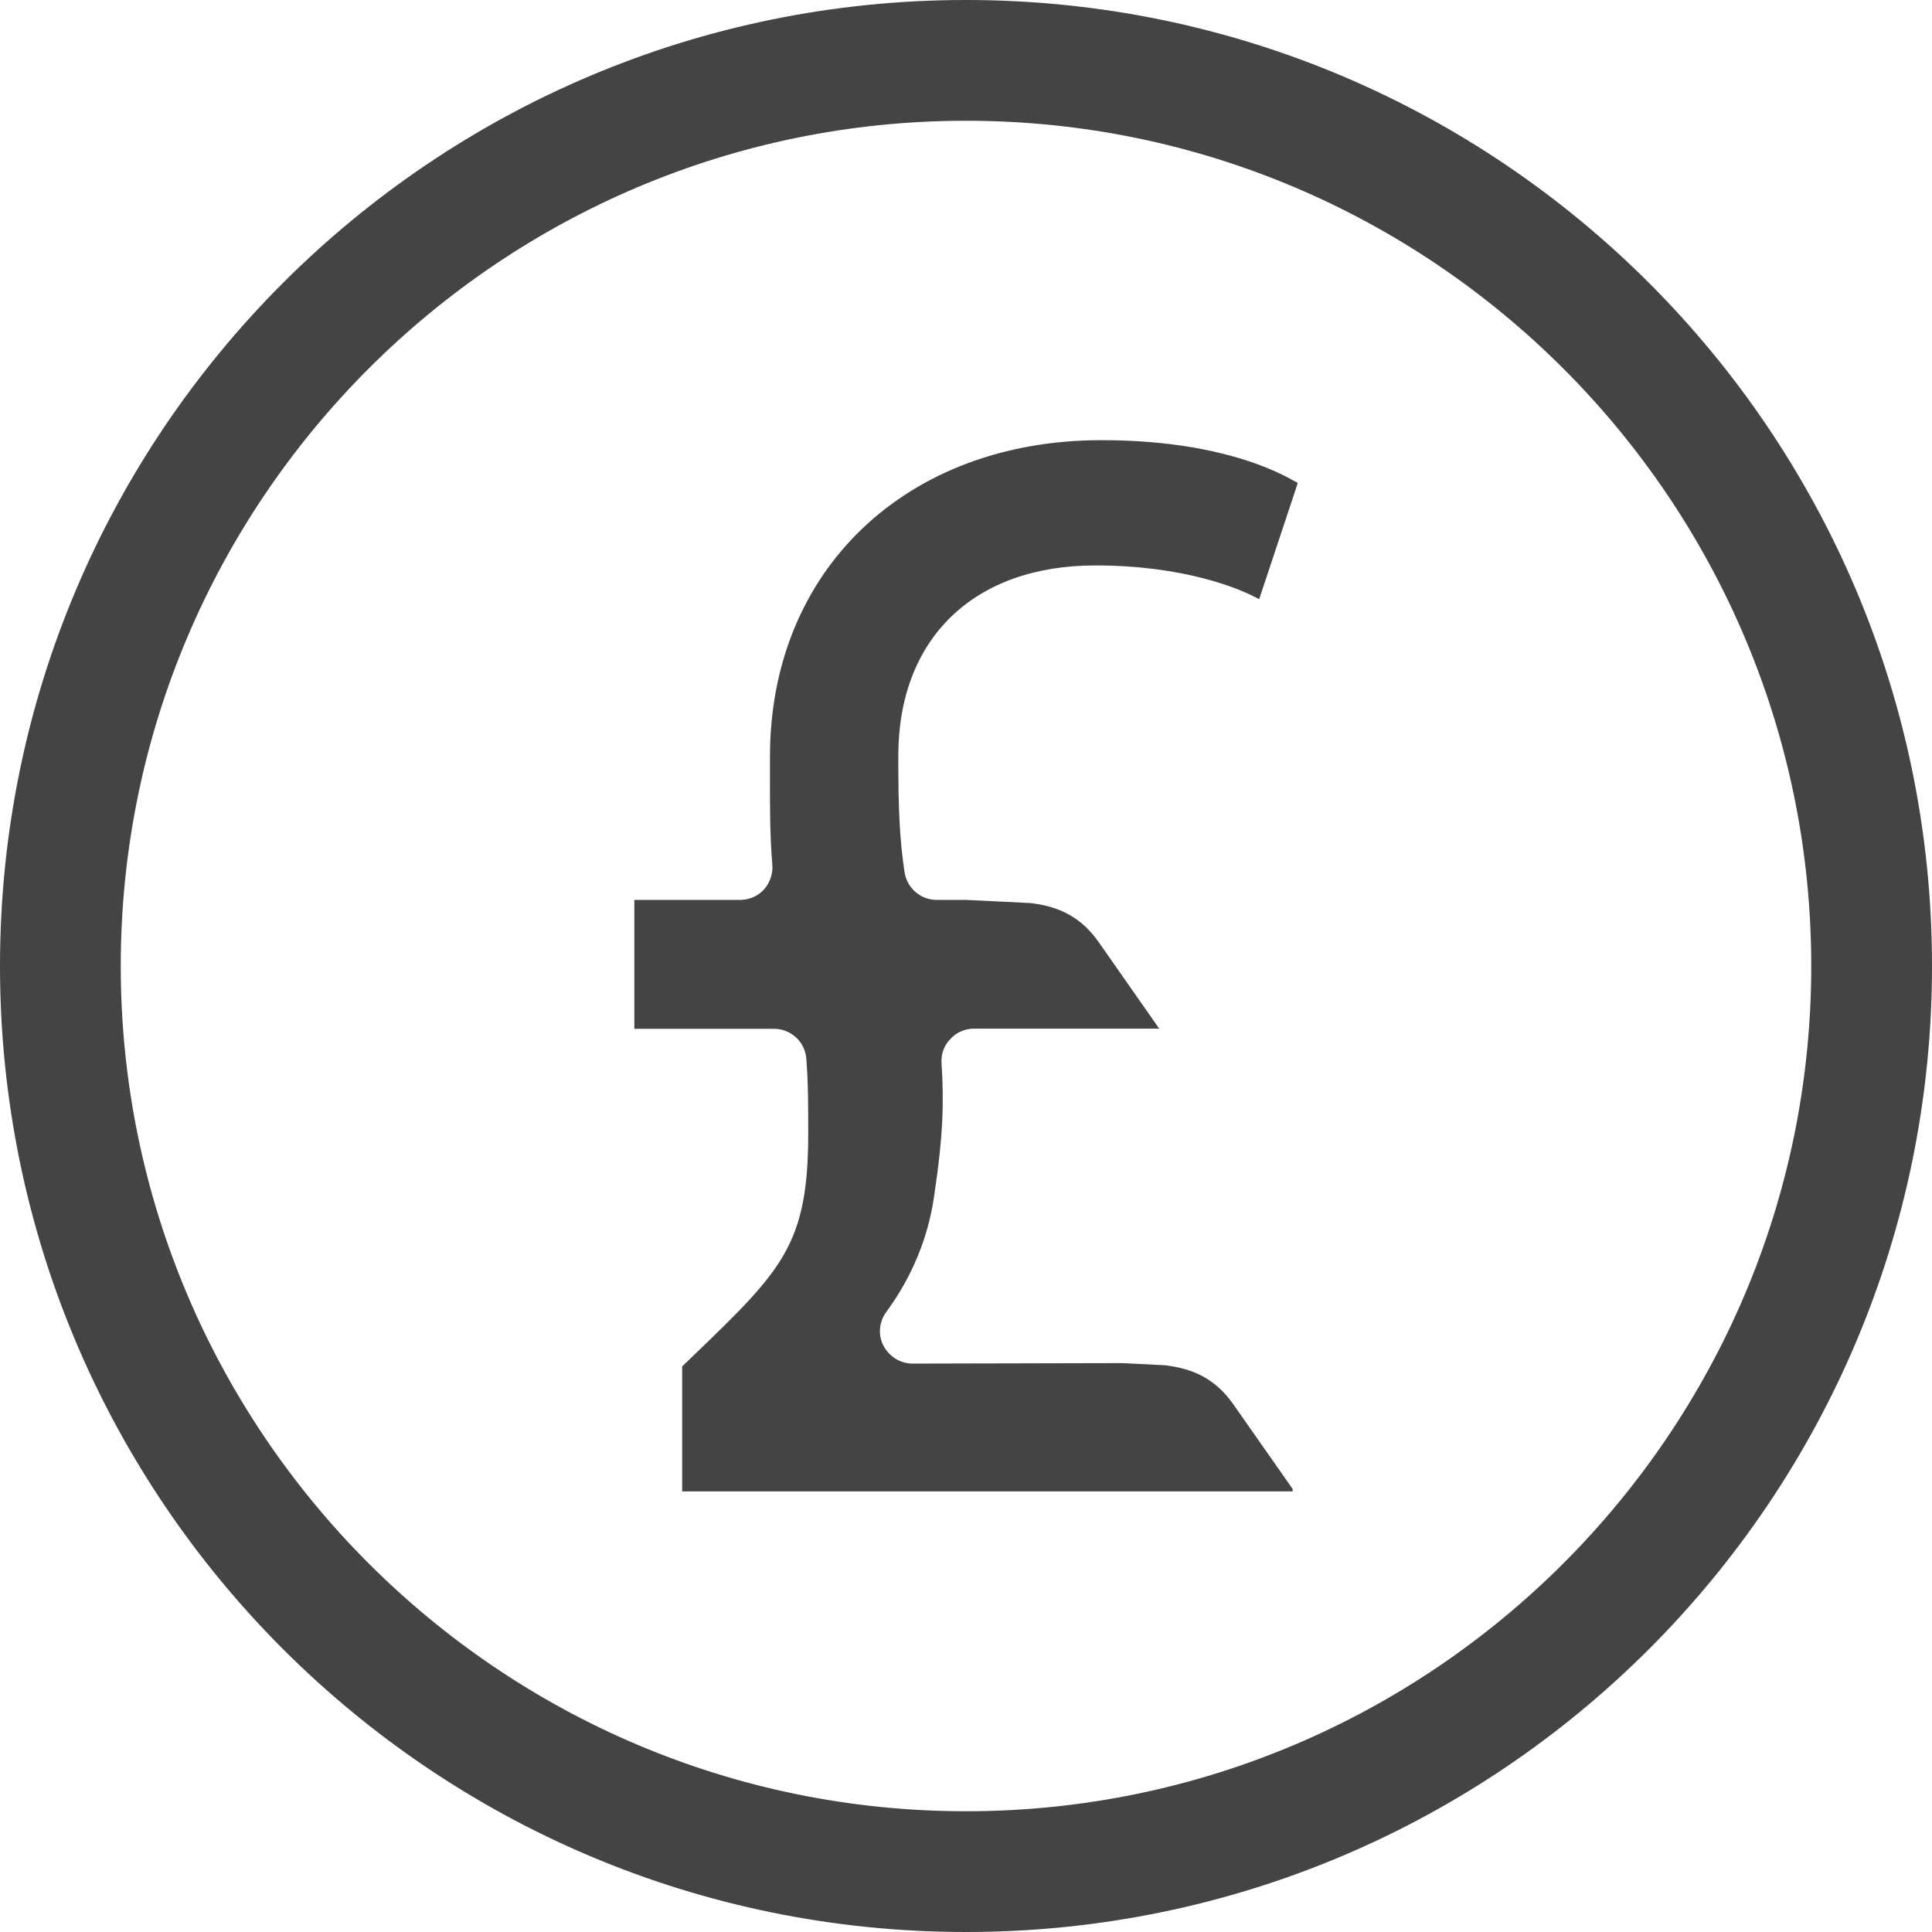
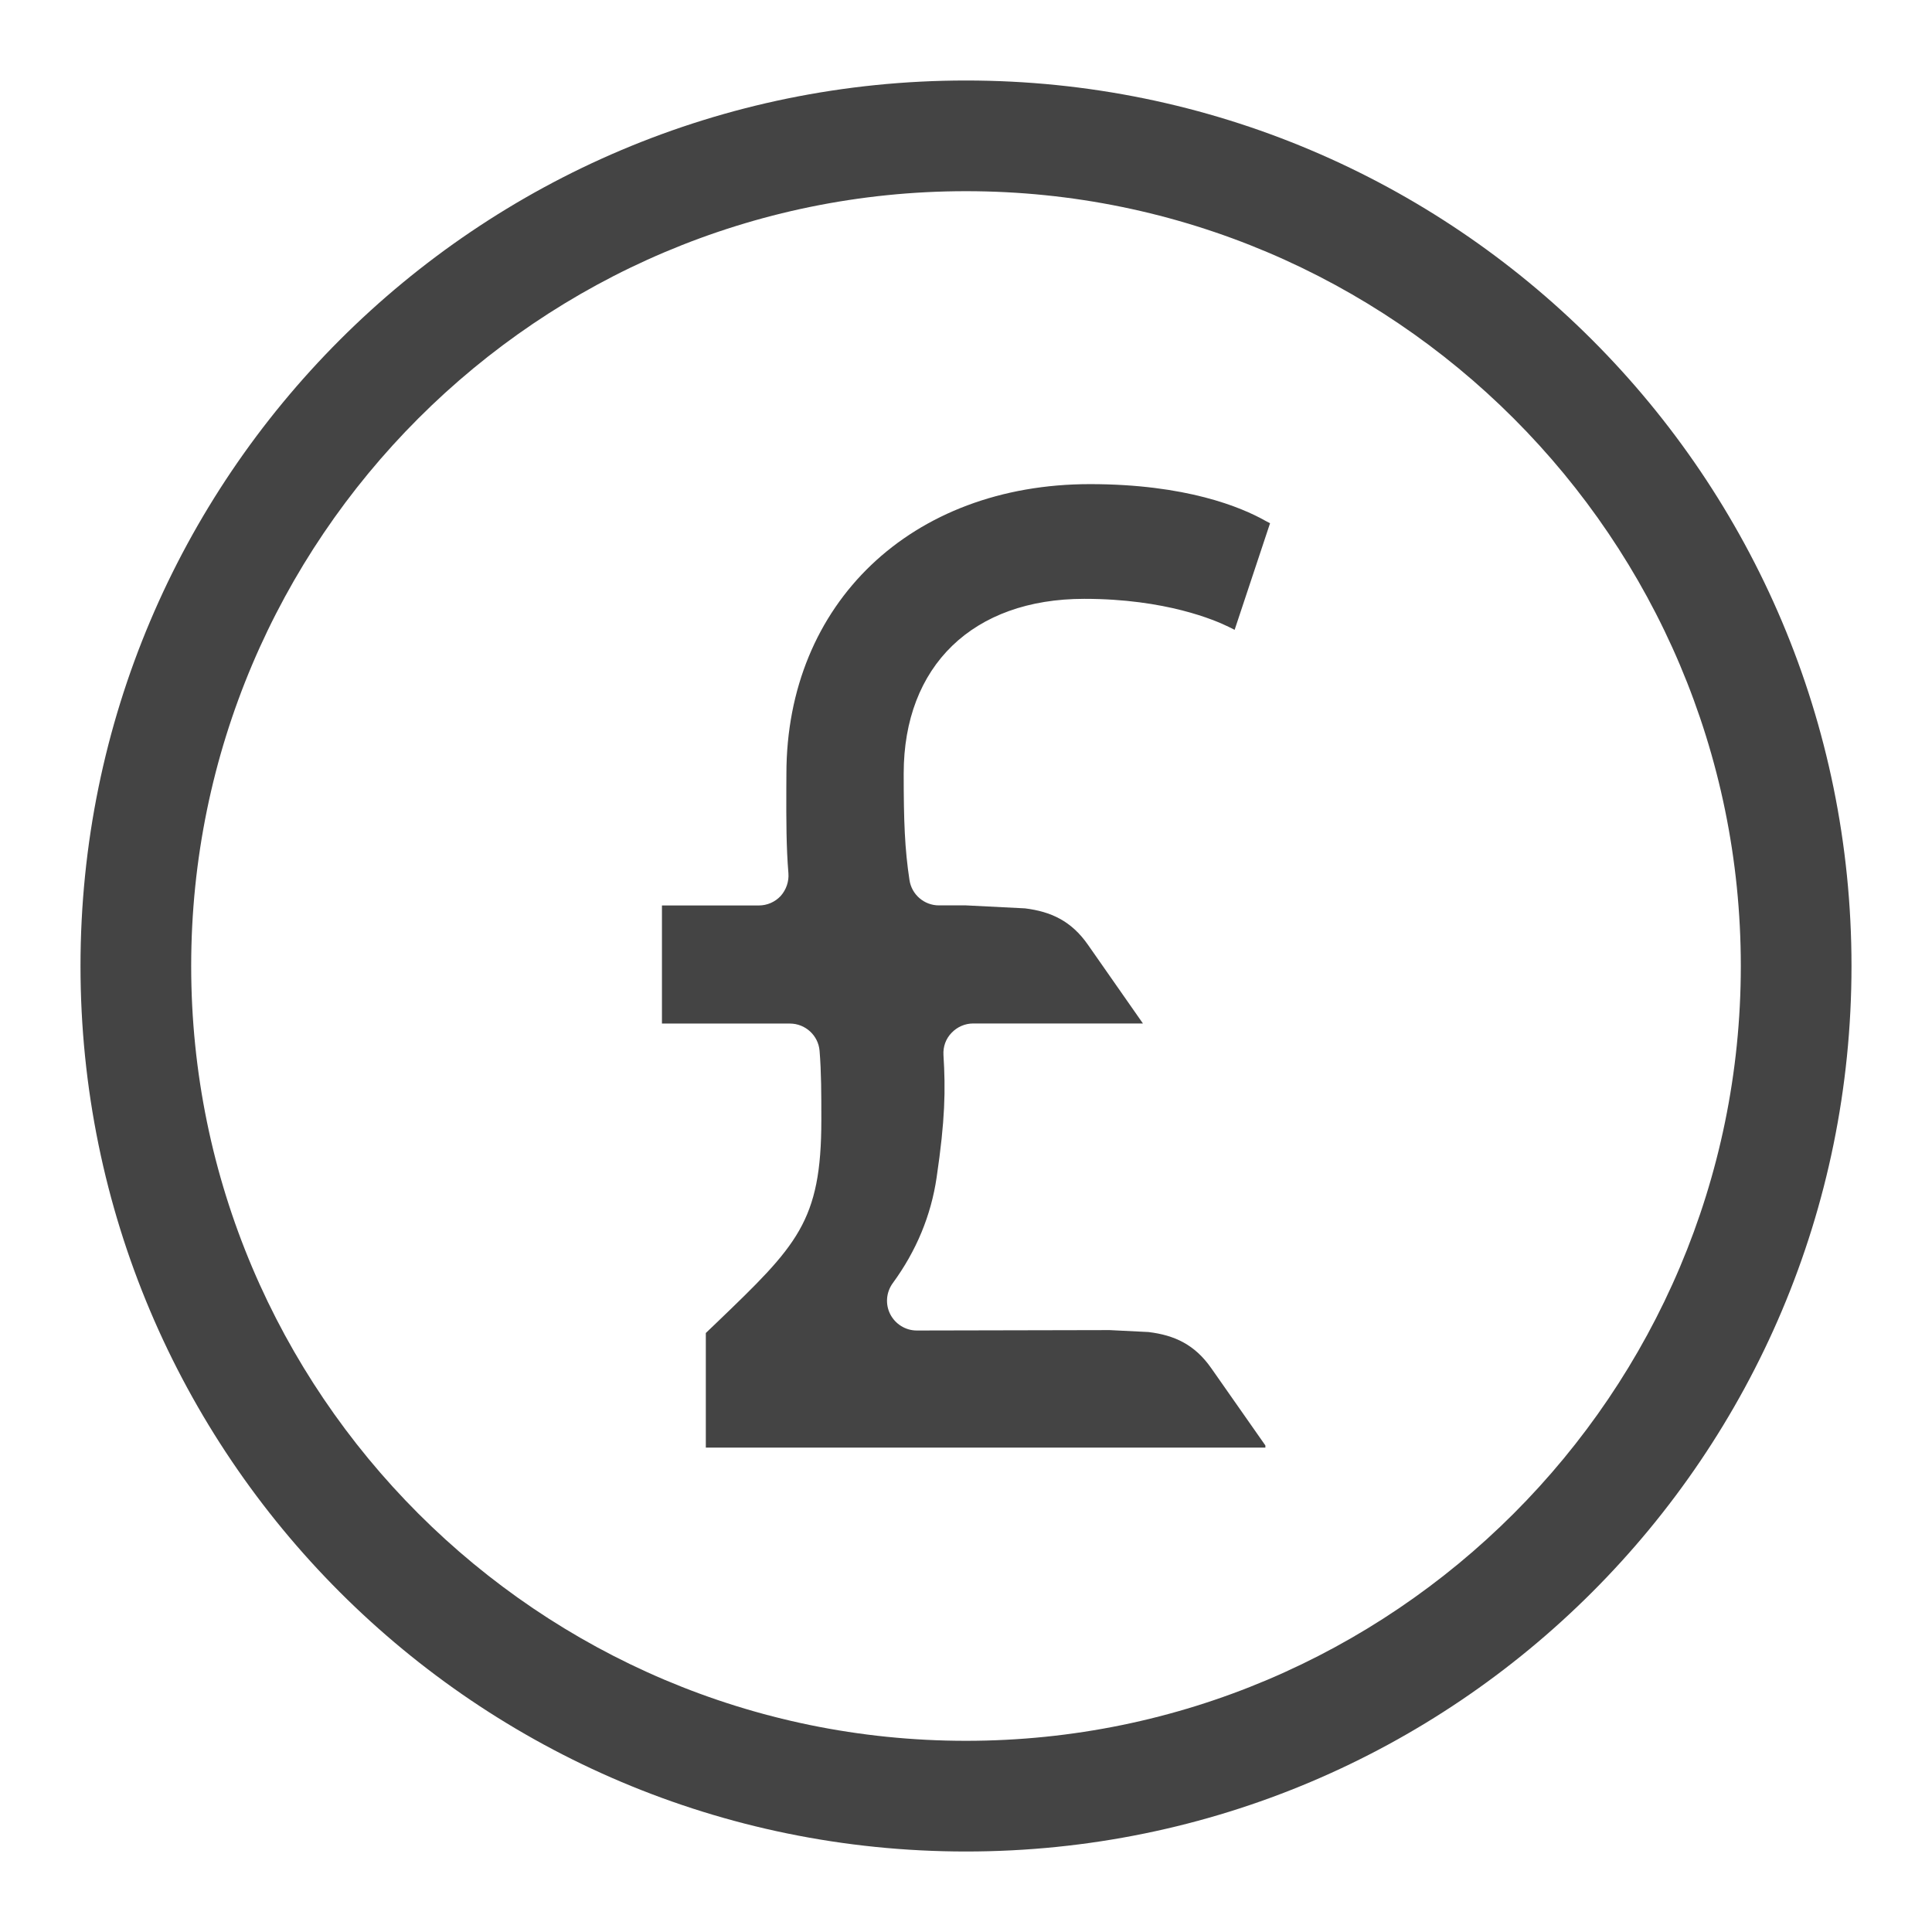
<svg xmlns="http://www.w3.org/2000/svg" version="1.1" width="24" height="24" viewBox="0 0 24 24">
-   <path fill="#444" d="M10.040 14.087c0-0.351 0-0.642-0.024-0.938-0.017-0.209-0.192-0.369-0.402-0.369h-1.734v-1.601h1.313c0.113 0 0.221-0.046 0.297-0.129 0.075-0.086 0.114-0.197 0.104-0.308-0.030-0.357-0.030-0.719-0.029-1.137v-0.211c0-2.311 1.692-3.926 4.116-3.926 1.299 0 2.048 0.311 2.379 0.498l0.062 0.033-0.48 1.444-0.082-0.041c-0.178-0.089-0.846-0.378-1.954-0.378-1.509 0-2.447 0.907-2.447 2.367 0 0.645 0.014 1.023 0.078 1.445 0.030 0.197 0.2 0.343 0.399 0.343h0.366l0.799 0.039c0.351 0.042 0.627 0.169 0.852 0.492l0.747 1.068h-2.301c-0.111 0-0.218 0.046-0.293 0.129-0.078 0.078-0.117 0.186-0.11 0.299 0.030 0.474 0.024 0.879-0.093 1.66-0.075 0.513-0.274 0.996-0.594 1.433-0.090 0.123-0.104 0.284-0.034 0.418s0.209 0.222 0.36 0.222l2.613-0.006 0.526 0.027c0.351 0.042 0.627 0.169 0.852 0.492l0.732 1.045v0.030h-7.584v-1.553l0.147-0.141c1.091-1.052 1.419-1.37 1.419-2.75zM24 12c0 6.627-5.373 12-12 12s-12-5.373-12-12 5.373-12 12-12 12 5.373 12 12zM22.5 12c0-5.788-4.71-10.5-10.5-10.5s-10.5 4.712-10.5 10.5 4.71 10.5 10.5 10.5 10.5-4.712 10.5-10.5z" />
+   <path fill="#444" d="M10.203 13.912c0-0.322 0-0.588-0.022-0.859-0.016-0.19-0.176-0.338-0.369-0.338h-1.589v-1.467h1.203c0.104 0 0.202-0.043 0.272-0.118 0.069-0.078 0.104-0.18 0.096-0.282-0.027-0.327-0.027-0.658-0.026-1.042l0.001-0.193c0-2.118 1.551-3.599 3.772-3.599 1.191 0 1.877 0.285 2.181 0.457l0.055 0.029-0.44 1.324-0.076-0.038c-0.164-0.080-0.776-0.347-1.792-0.347-1.384 0-2.243 0.833-2.243 2.17 0 0.592 0.013 0.938 0.072 1.324 0.027 0.18 0.183 0.314 0.365 0.314h0.337l0.733 0.037c0.322 0.040 0.575 0.156 0.781 0.451l0.684 0.979h-2.109c-0.102 0-0.199 0.043-0.269 0.117-0.071 0.073-0.106 0.172-0.1 0.274 0.027 0.435 0.021 0.806-0.085 1.522-0.069 0.471-0.252 0.913-0.545 1.313-0.082 0.113-0.094 0.261-0.032 0.384 0.063 0.124 0.191 0.204 0.33 0.204l2.396-0.005 0.483 0.024c0.322 0.039 0.575 0.155 0.781 0.451l0.671 0.958v0.027h-6.951v-1.424l0.135-0.129c0.999-0.96 1.3-1.253 1.3-2.518zM23 12c0 6.075-4.924 11-11 11s-11-4.925-11-11c0-6.074 4.924-11 11-11s11 4.926 11 11zM21.625 12c0-5.307-4.317-9.625-9.625-9.625s-9.625 4.318-9.625 9.625 4.317 9.625 9.625 9.625 9.625-4.318 9.625-9.625z" />
</svg>
